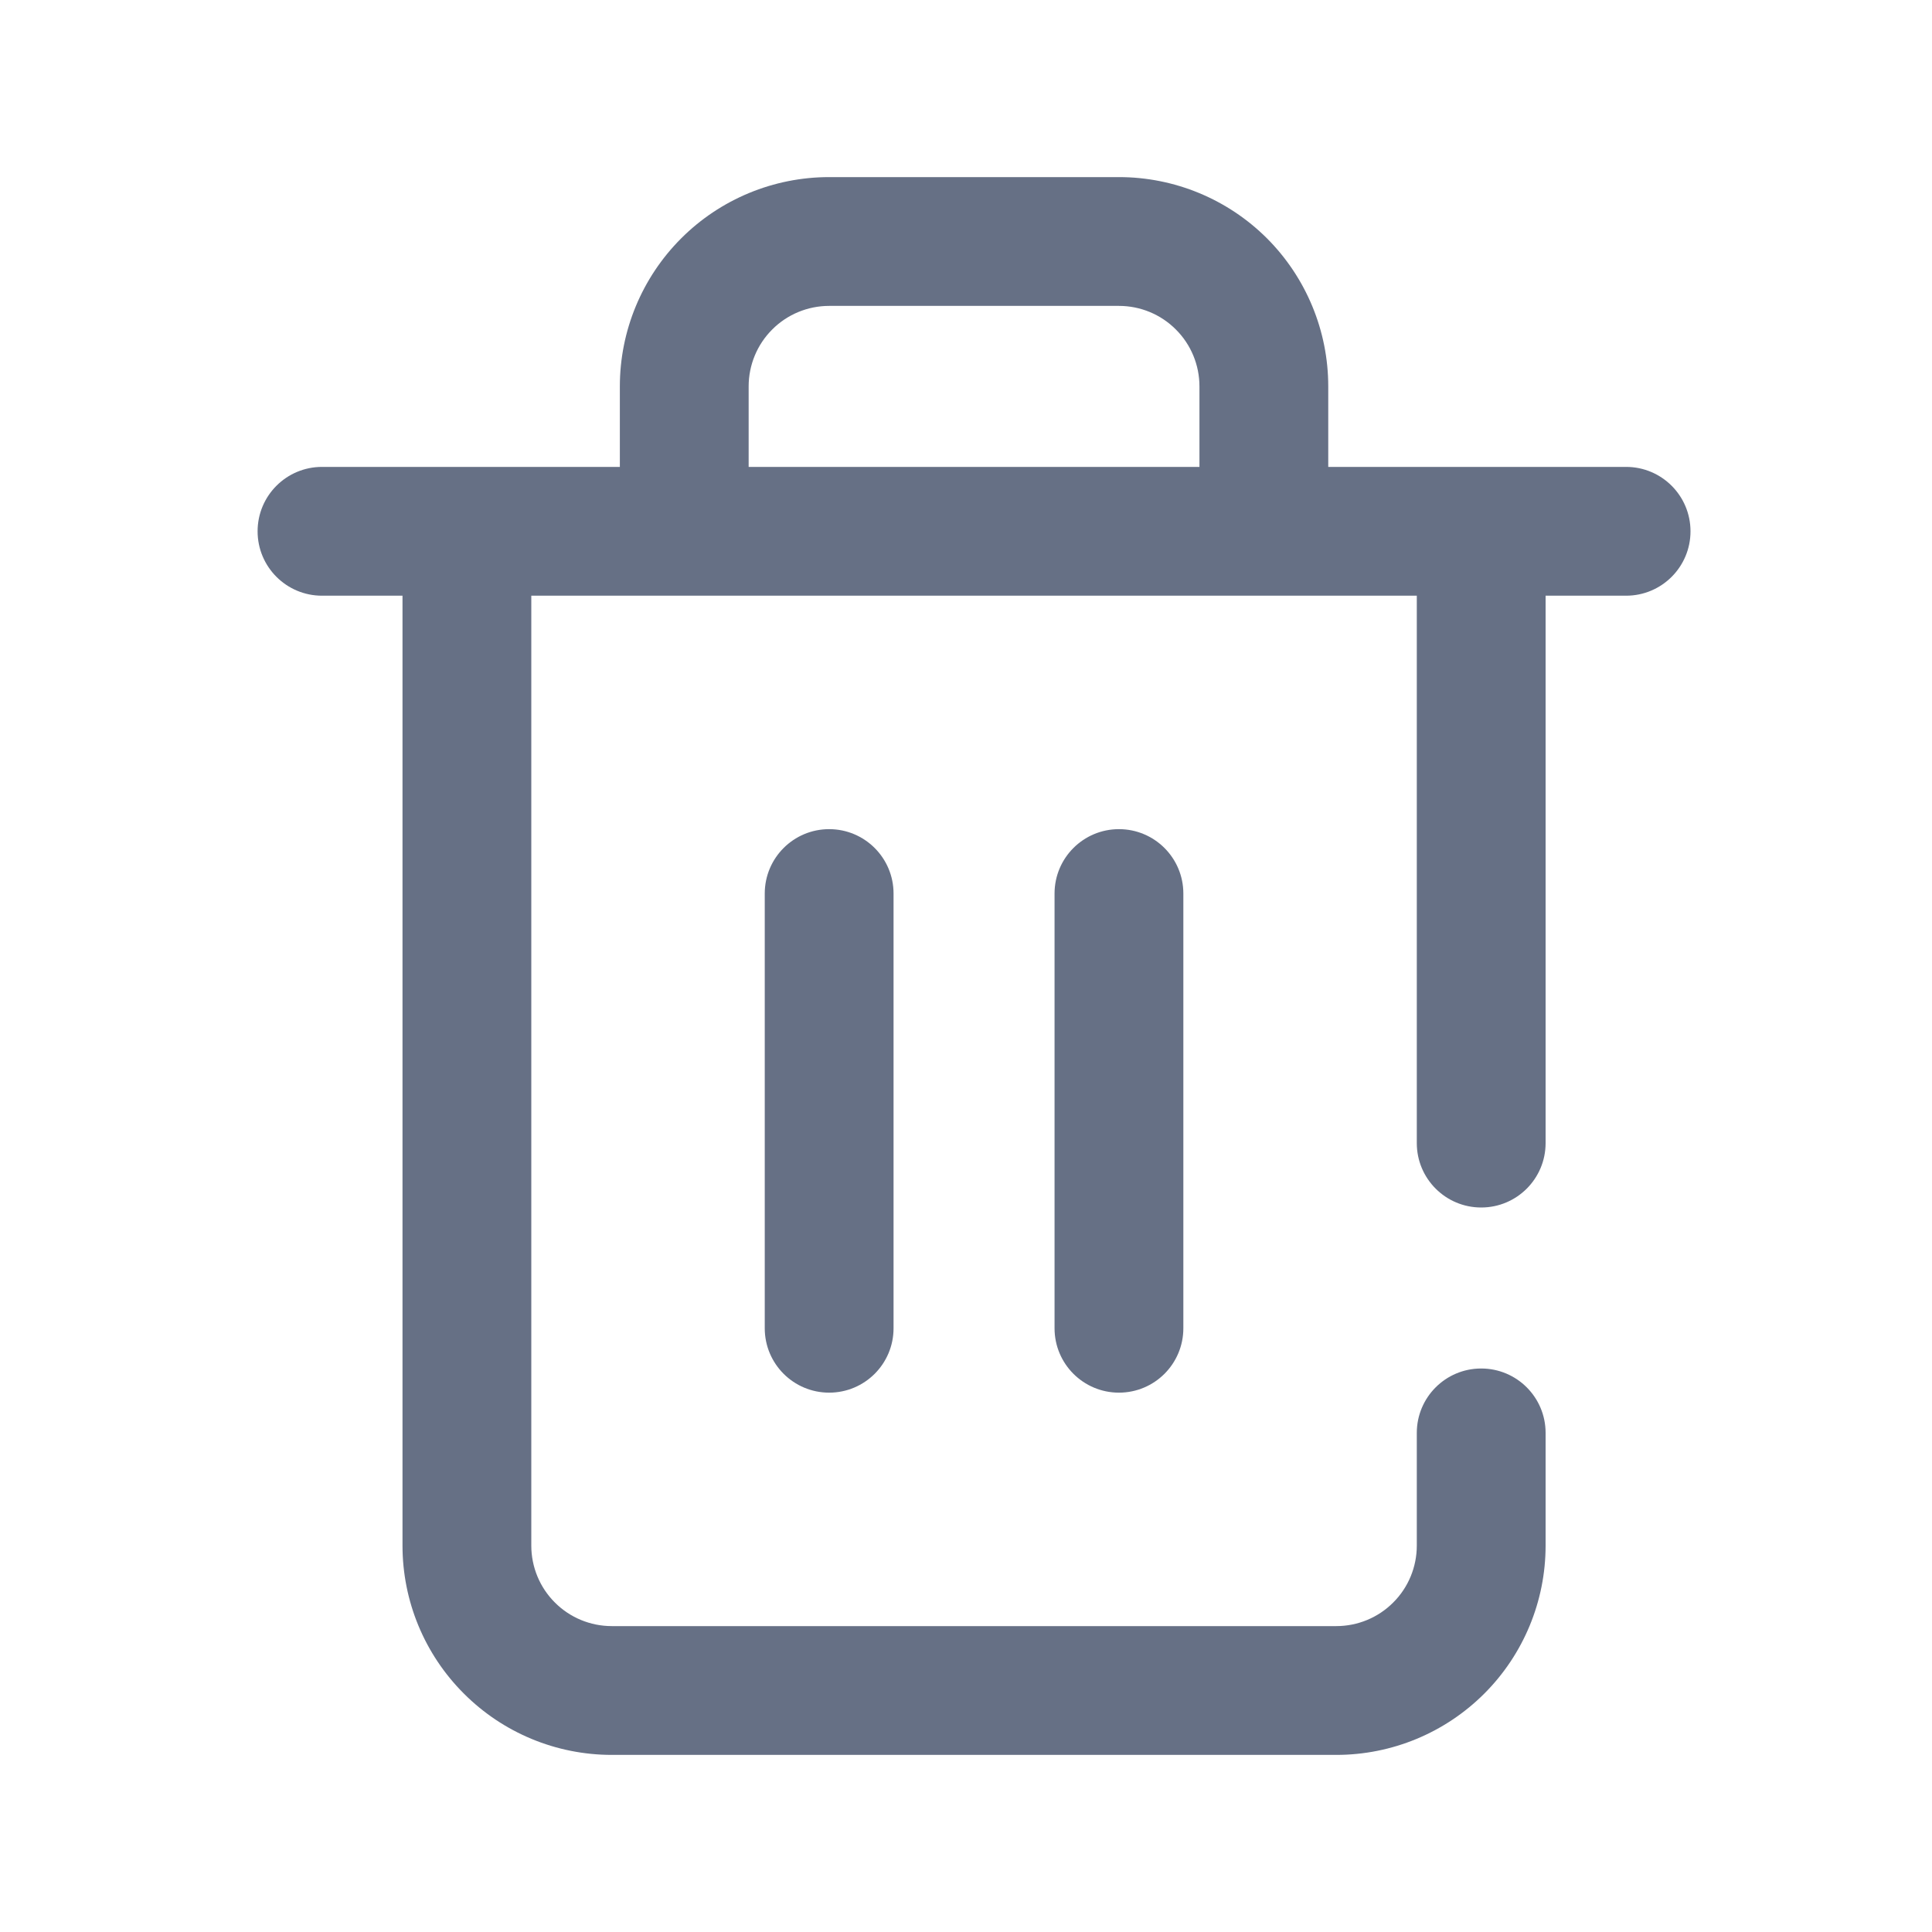
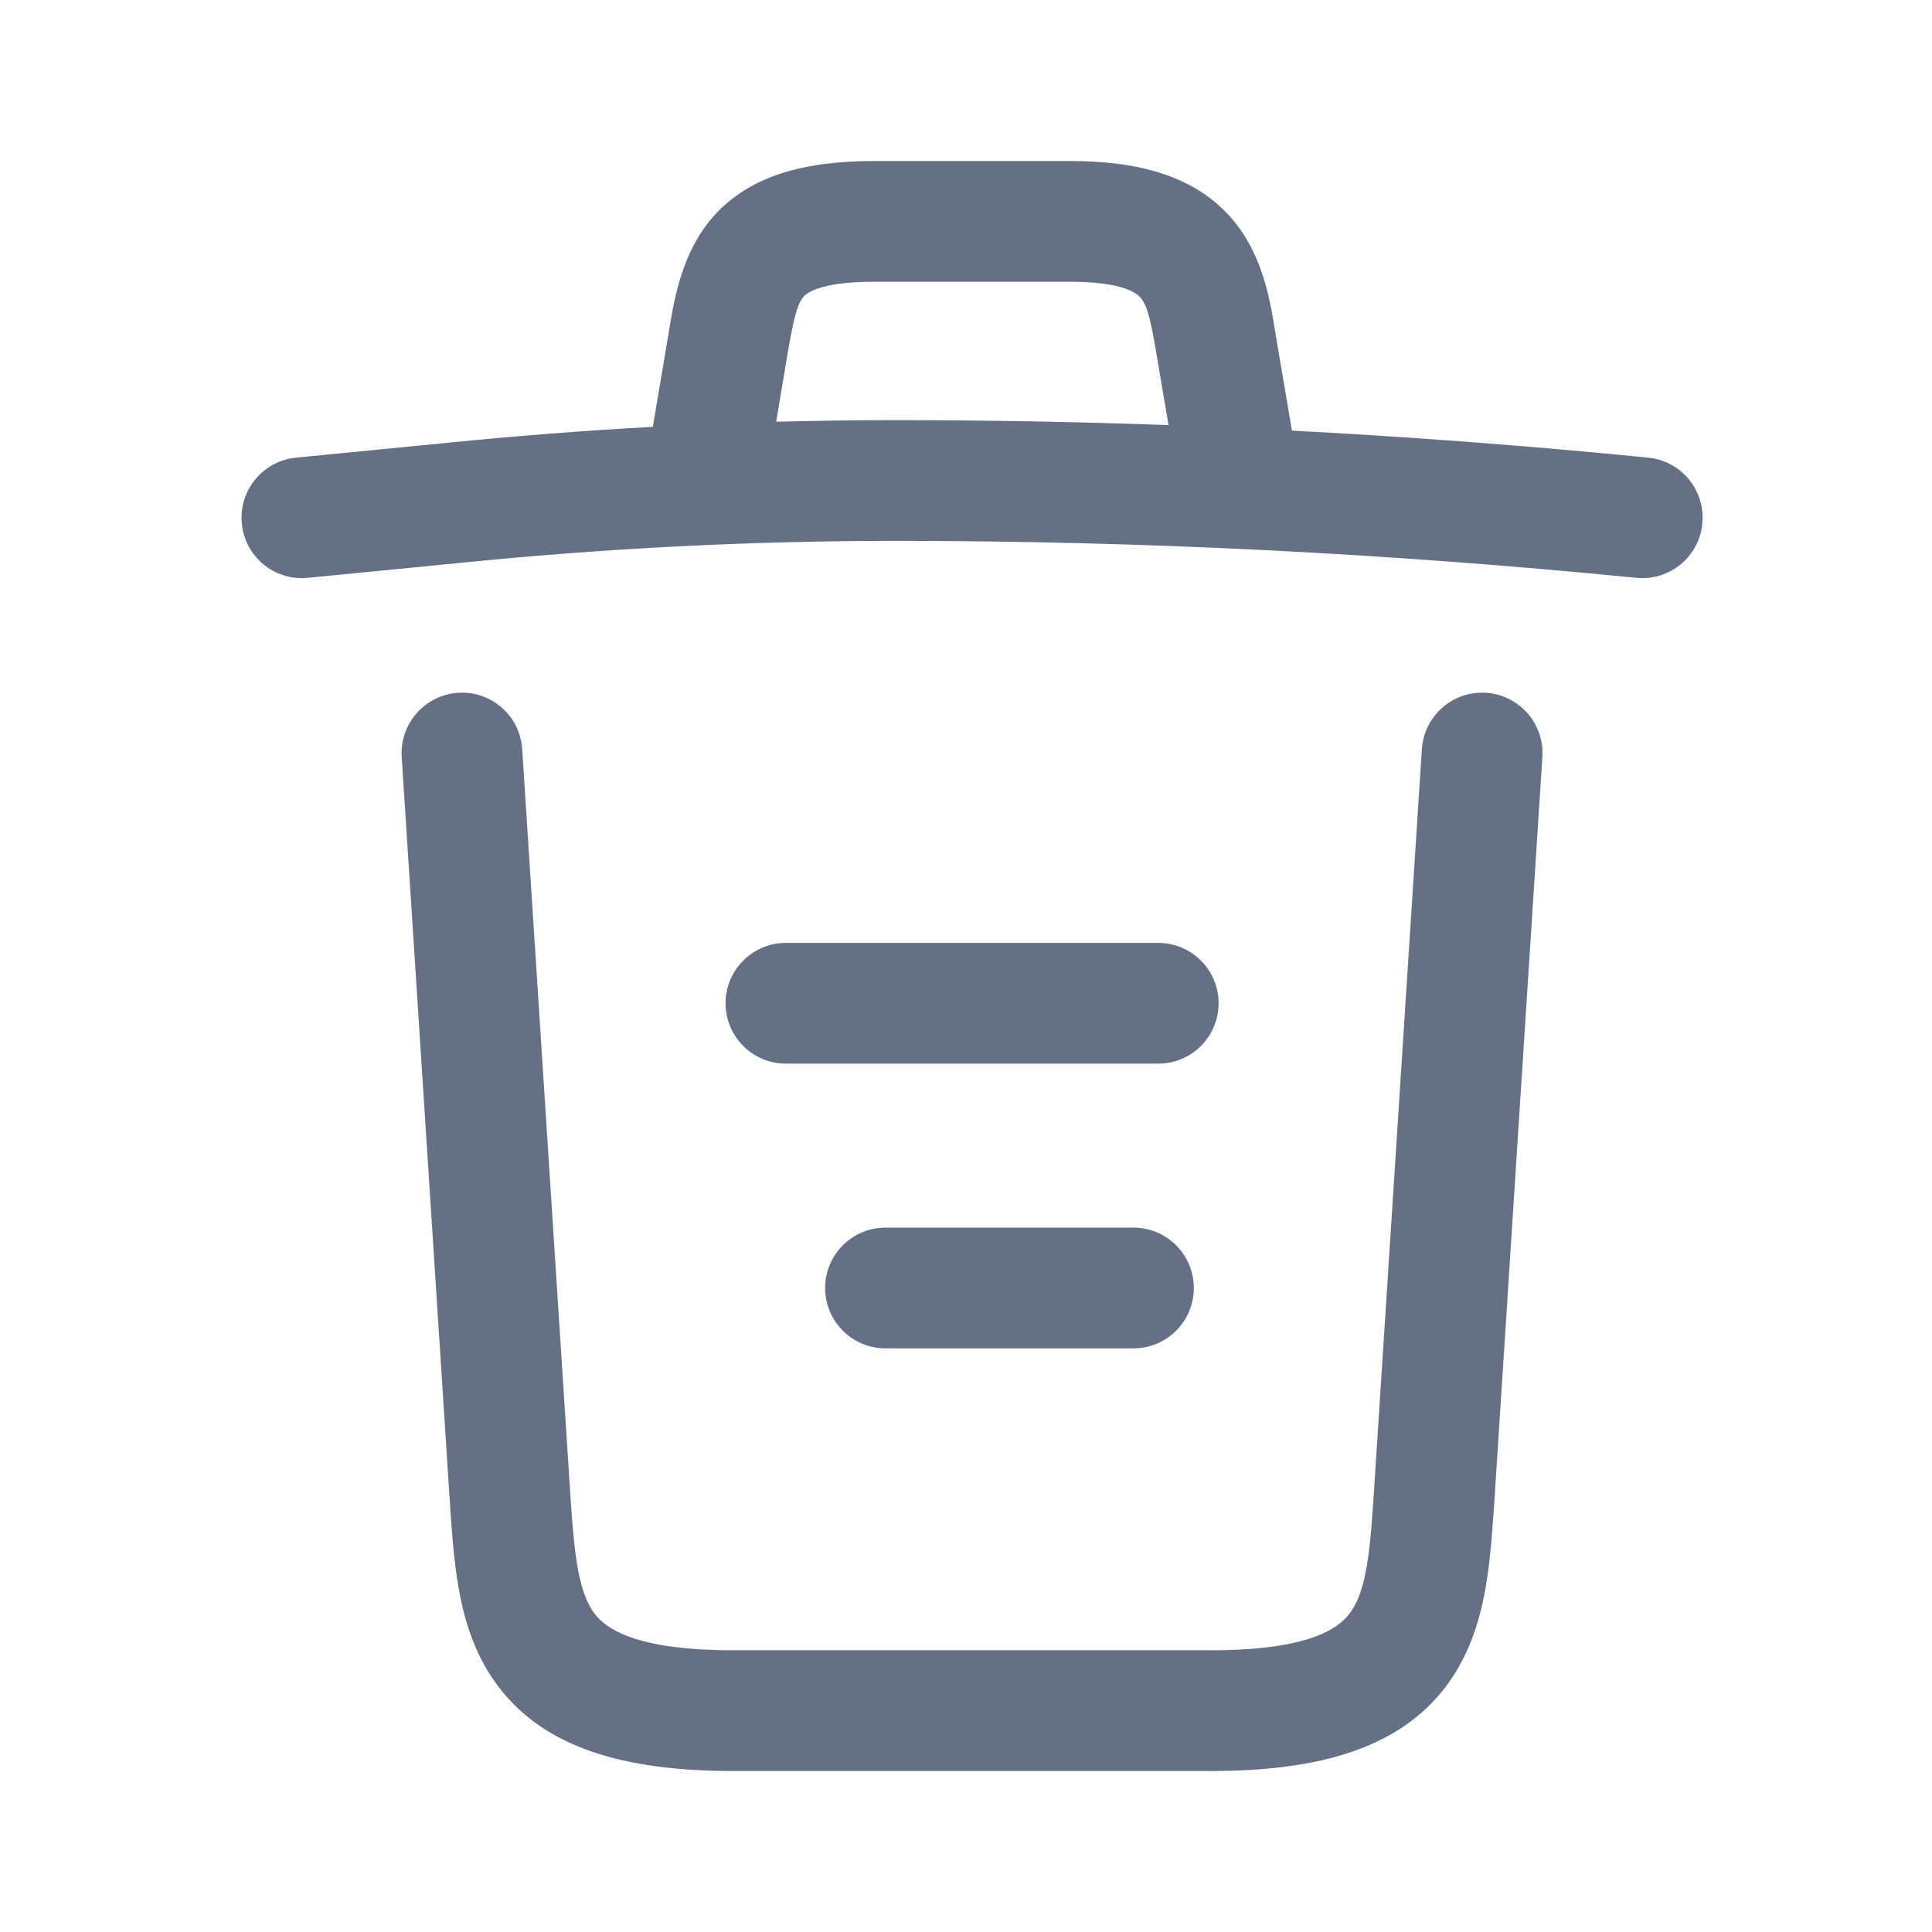
<svg xmlns="http://www.w3.org/2000/svg" width="24" height="24" viewBox="0 0 24 24" fill="none">
-   <g id="garbage">
-     <path id="Subtract" fill-rule="evenodd" clip-rule="evenodd" d="M9.593 4.093C9.78 3.905 10.035 3.8 10.3 3.8H13.9C14.165 3.8 14.42 3.905 14.607 4.093C14.795 4.28 14.9 4.535 14.9 4.8V5.8H9.3V4.8C9.3 4.535 9.405 4.28 9.593 4.093ZM16.5 4.8V5.8H18.4H20.2C20.642 5.8 21 6.158 21 6.6C21 7.042 20.642 7.4 20.2 7.4H19.2V14.2C19.2 14.642 18.842 15 18.4 15C17.958 15 17.6 14.642 17.6 14.2V7.4H15.7H8.5H6.6L6.6 19.2C6.6 19.465 6.705 19.72 6.893 19.907C7.08 20.095 7.335 20.2 7.6 20.2H16.6C16.865 20.2 17.12 20.095 17.307 19.907C17.495 19.72 17.6 19.465 17.6 19.2V17.8C17.6 17.358 17.958 17 18.4 17C18.842 17 19.2 17.358 19.2 17.8V19.2C19.2 19.89 18.926 20.551 18.439 21.038C17.951 21.526 17.29 21.8 16.6 21.8H7.6C6.91 21.8 6.249 21.526 5.762 21.038C5.274 20.551 5 19.89 5 19.2V7.4H4C3.558 7.4 3.2 7.042 3.2 6.6C3.2 6.158 3.558 5.8 4 5.8H5.8H7.7V4.8C7.7 4.11 7.974 3.449 8.462 2.961C8.949 2.474 9.61 2.2 10.3 2.2H13.9C14.59 2.2 15.251 2.474 15.739 2.961C16.226 3.449 16.5 4.11 16.5 4.8ZM11.1 11.1C11.1 10.658 10.742 10.3 10.3 10.3C9.858 10.3 9.5 10.658 9.5 11.1V16.5C9.5 16.942 9.858 17.3 10.3 17.3C10.742 17.3 11.1 16.942 11.1 16.5V11.1ZM14.7 11.1C14.7 10.658 14.342 10.3 13.9 10.3C13.458 10.3 13.1 10.658 13.1 11.1V16.5C13.1 16.942 13.458 17.3 13.9 17.3C14.342 17.3 14.7 16.942 14.7 16.5V11.1Z" fill="#667085" />
-   </g>
+   <path fill-rule="evenodd" clip-rule="evenodd" d="M9.781 4.41L9.781 4.41L9.642 5.239C10.138 5.226 10.635 5.219 11.132 5.219C12.259 5.219 13.387 5.24 14.516 5.281L14.37 4.42L14.369 4.415L14.369 4.415C14.291 3.937 14.243 3.784 14.166 3.695C14.132 3.656 13.979 3.5 13.287 3.5H10.864C10.161 3.5 10.013 3.652 9.984 3.684C9.912 3.767 9.865 3.911 9.781 4.41L9.781 4.41ZM16.049 5.349L15.849 4.172L15.84 4.116C15.78 3.74 15.687 3.158 15.299 2.712C14.847 2.191 14.159 2 13.287 2H10.864C10.003 2 9.314 2.177 8.859 2.692C8.472 3.131 8.376 3.711 8.313 4.094L8.302 4.161L8.302 4.161L8.11 5.302C7.261 5.349 6.412 5.415 5.563 5.5L3.677 5.685C3.265 5.726 2.963 6.093 3.004 6.505C3.044 6.917 3.411 7.219 3.823 7.178L5.71 6.993L5.712 6.993C7.519 6.81 9.326 6.719 11.132 6.719C14.196 6.719 17.27 6.875 20.327 7.178C20.739 7.219 21.106 6.918 21.147 6.506C21.188 6.093 20.887 5.726 20.475 5.685C19.003 5.539 17.526 5.427 16.049 5.349ZM19.16 9.403C19.187 8.99 18.873 8.633 18.46 8.606C18.047 8.579 17.69 8.893 17.663 9.306L17.062 18.617L17.062 18.619C17.036 18.992 17.014 19.284 16.963 19.538C16.914 19.784 16.846 19.939 16.762 20.048C16.622 20.23 16.259 20.5 15.045 20.5H9.106C7.891 20.5 7.528 20.23 7.388 20.048C7.305 19.939 7.237 19.784 7.188 19.538C7.137 19.284 7.115 18.993 7.088 18.619L7.088 18.617L6.487 9.306C6.461 8.893 6.104 8.579 5.691 8.606C5.277 8.633 4.964 8.99 4.99 9.403L5.592 18.718L5.592 18.722L5.593 18.741C5.618 19.088 5.645 19.474 5.717 19.834C5.792 20.208 5.926 20.607 6.199 20.962C6.771 21.707 7.74 22 9.106 22H15.045C16.411 22 17.38 21.707 17.952 20.962C18.225 20.607 18.358 20.208 18.434 19.834C18.506 19.474 18.533 19.088 18.557 18.741L18.559 18.722L18.559 18.718L19.16 9.403ZM9.013 12.463C9.013 12.049 9.349 11.713 9.763 11.713H14.388C14.802 11.713 15.138 12.049 15.138 12.463C15.138 12.877 14.802 13.213 14.388 13.213H9.763C9.349 13.213 9.013 12.877 9.013 12.463ZM10.25 16C10.25 15.586 10.586 15.25 11 15.25H14.08C14.495 15.25 14.83 15.586 14.83 16C14.83 16.414 14.495 16.75 14.08 16.75H11C10.586 16.75 10.25 16.414 10.25 16Z" fill="#667085" />
</svg>
